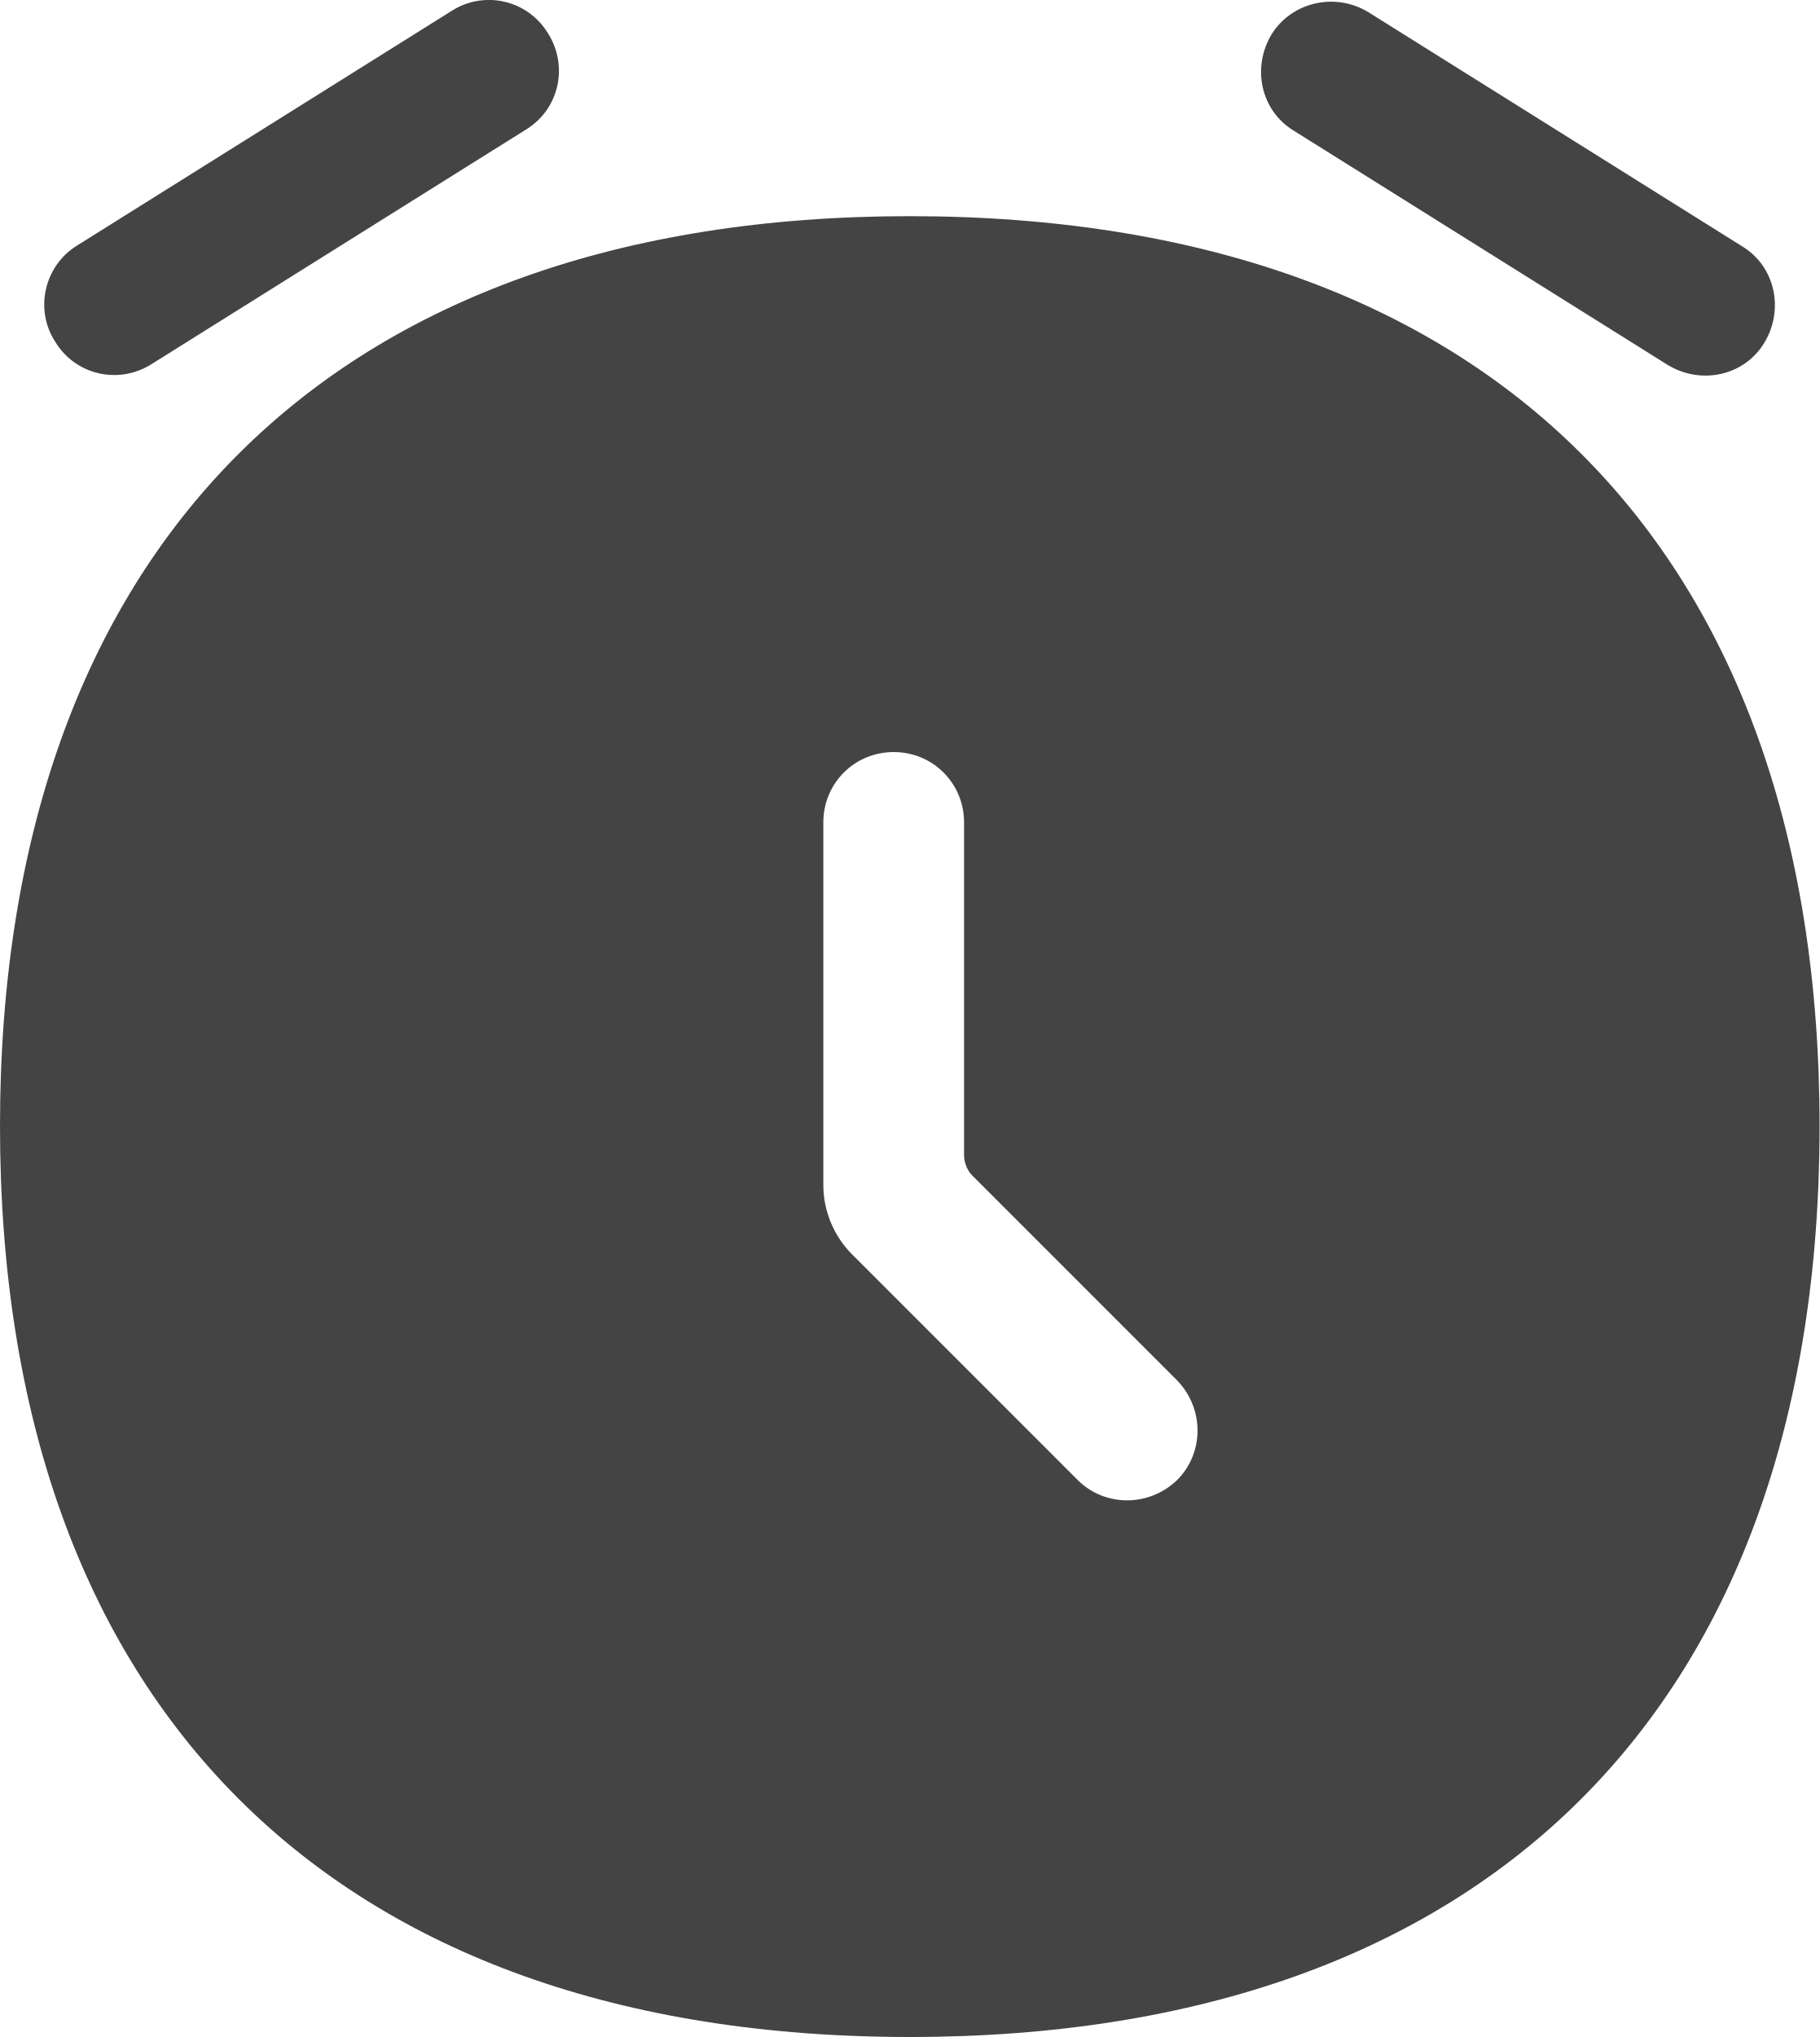
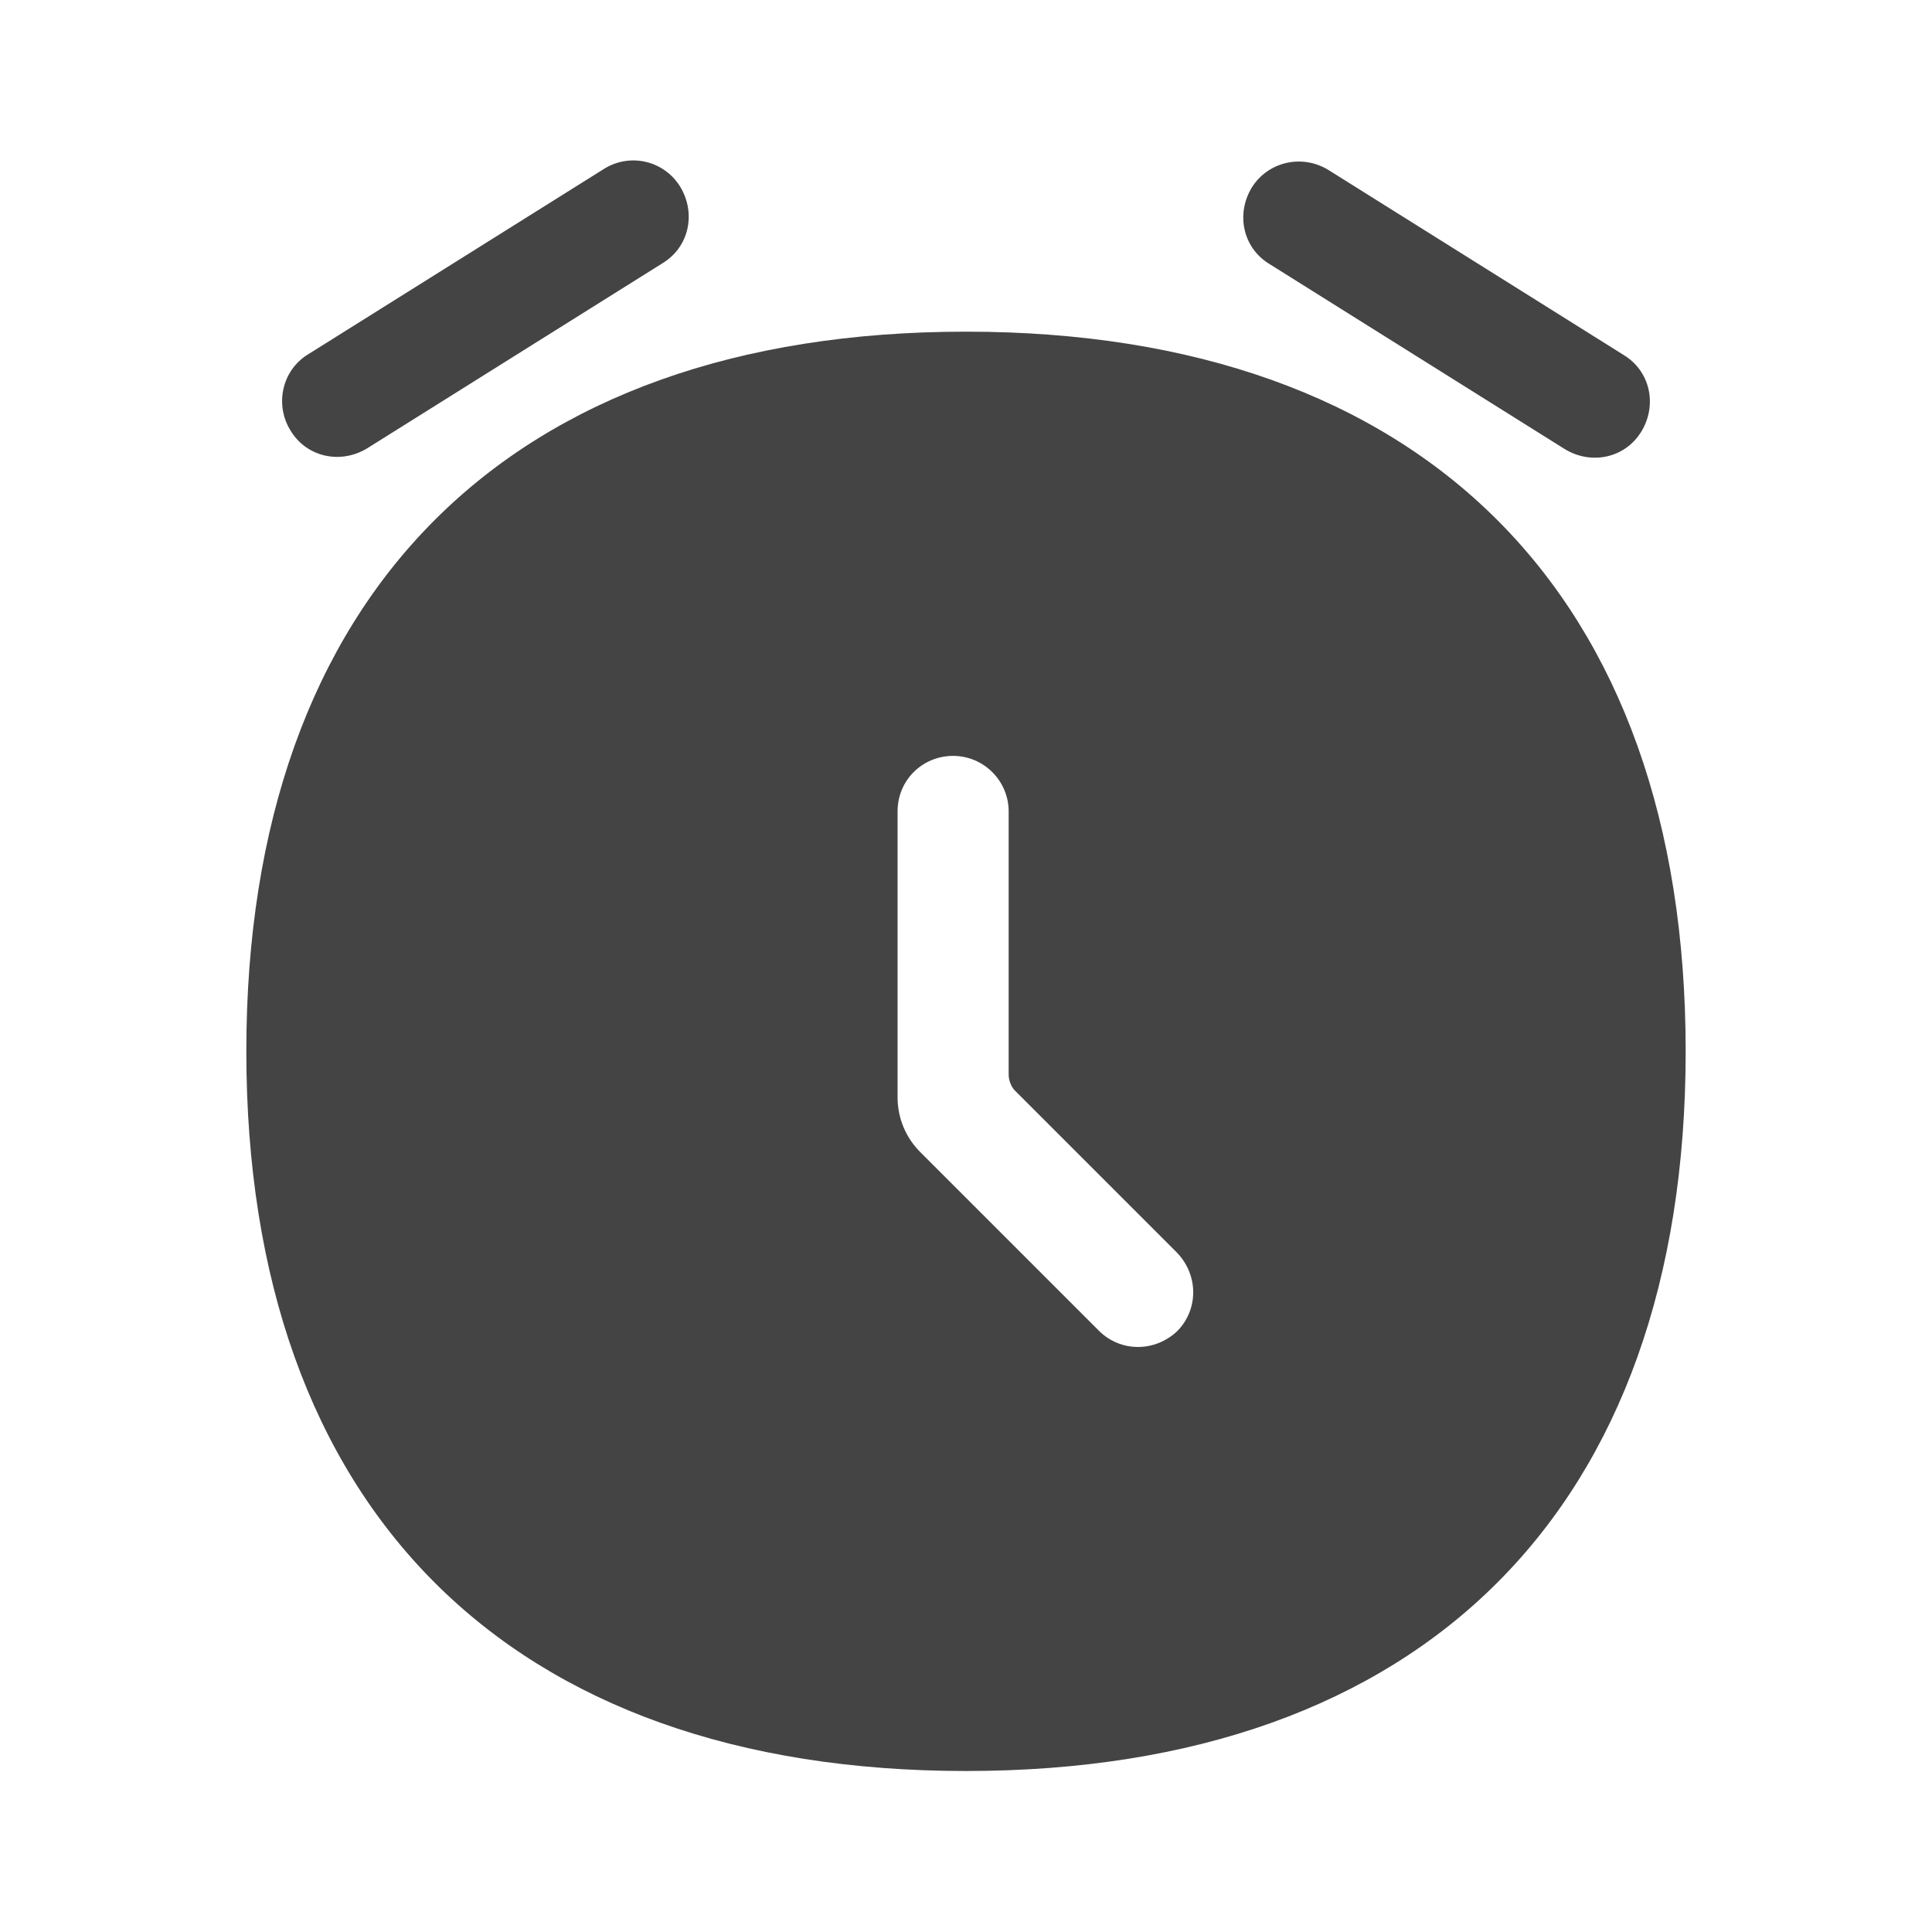
- <svg xmlns="http://www.w3.org/2000/svg" viewBox="0 0 18.1 20.26">
-   <path fill="#444" d="m1.51 3.62 3.72-2.33c.33-.2.43-.63.22-.96a.686.686 0 0 0-.96-.22L.77 2.44c-.33.2-.43.64-.22.96.2.33.63.43.96.22M12.87 1.3l3.72 2.33c.33.2.76.11.96-.22s.11-.76-.22-.96L13.61.12c-.33-.2-.76-.1-.96.22-.2.33-.11.76.22.96m-3.82.85C3.3 2.15 0 5.45 0 11.2s3.3 9.06 9.05 9.06 9.05-3.3 9.05-9.06-3.3-9.05-9.05-9.05m2.66 12.57c-.28.27-.72.27-.99 0l-2.24-2.24a.98.98 0 0 1-.29-.7v-3.6c0-.39.31-.7.7-.7s.7.31.7.7v3.31c0 .07.03.15.08.2l2.04 2.04c.27.28.27.72 0 .99" />
+ <svg xmlns="http://www.w3.org/2000/svg" viewBox="0 0 24 24">
+   <path fill="#444" d="m4.56 5.57 3.67-2.3c.33-.2.42-.62.22-.95a.683.683 0 0 0-.95-.22L3.83 4.4c-.33.2-.42.63-.22.95.2.33.62.42.95.22m11.21-2.29 3.67 2.3c.33.2.75.11.95-.22s.11-.75-.22-.95l-3.67-2.3c-.33-.2-.75-.1-.95.22-.2.33-.11.75.22.95M12 4.12c-5.68 0-8.94 3.26-8.94 8.94S6.32 22 12 22s8.94-3.26 8.94-8.94S17.68 4.12 12 4.12m2.63 12.41c-.28.27-.71.27-.98 0l-2.21-2.21a.96.96 0 0 1-.29-.69v-3.55c0-.39.31-.69.69-.69s.69.31.69.69v3.27c0 .07.03.15.08.2l2.01 2.01c.27.28.27.71 0 .98Z" />
</svg>
